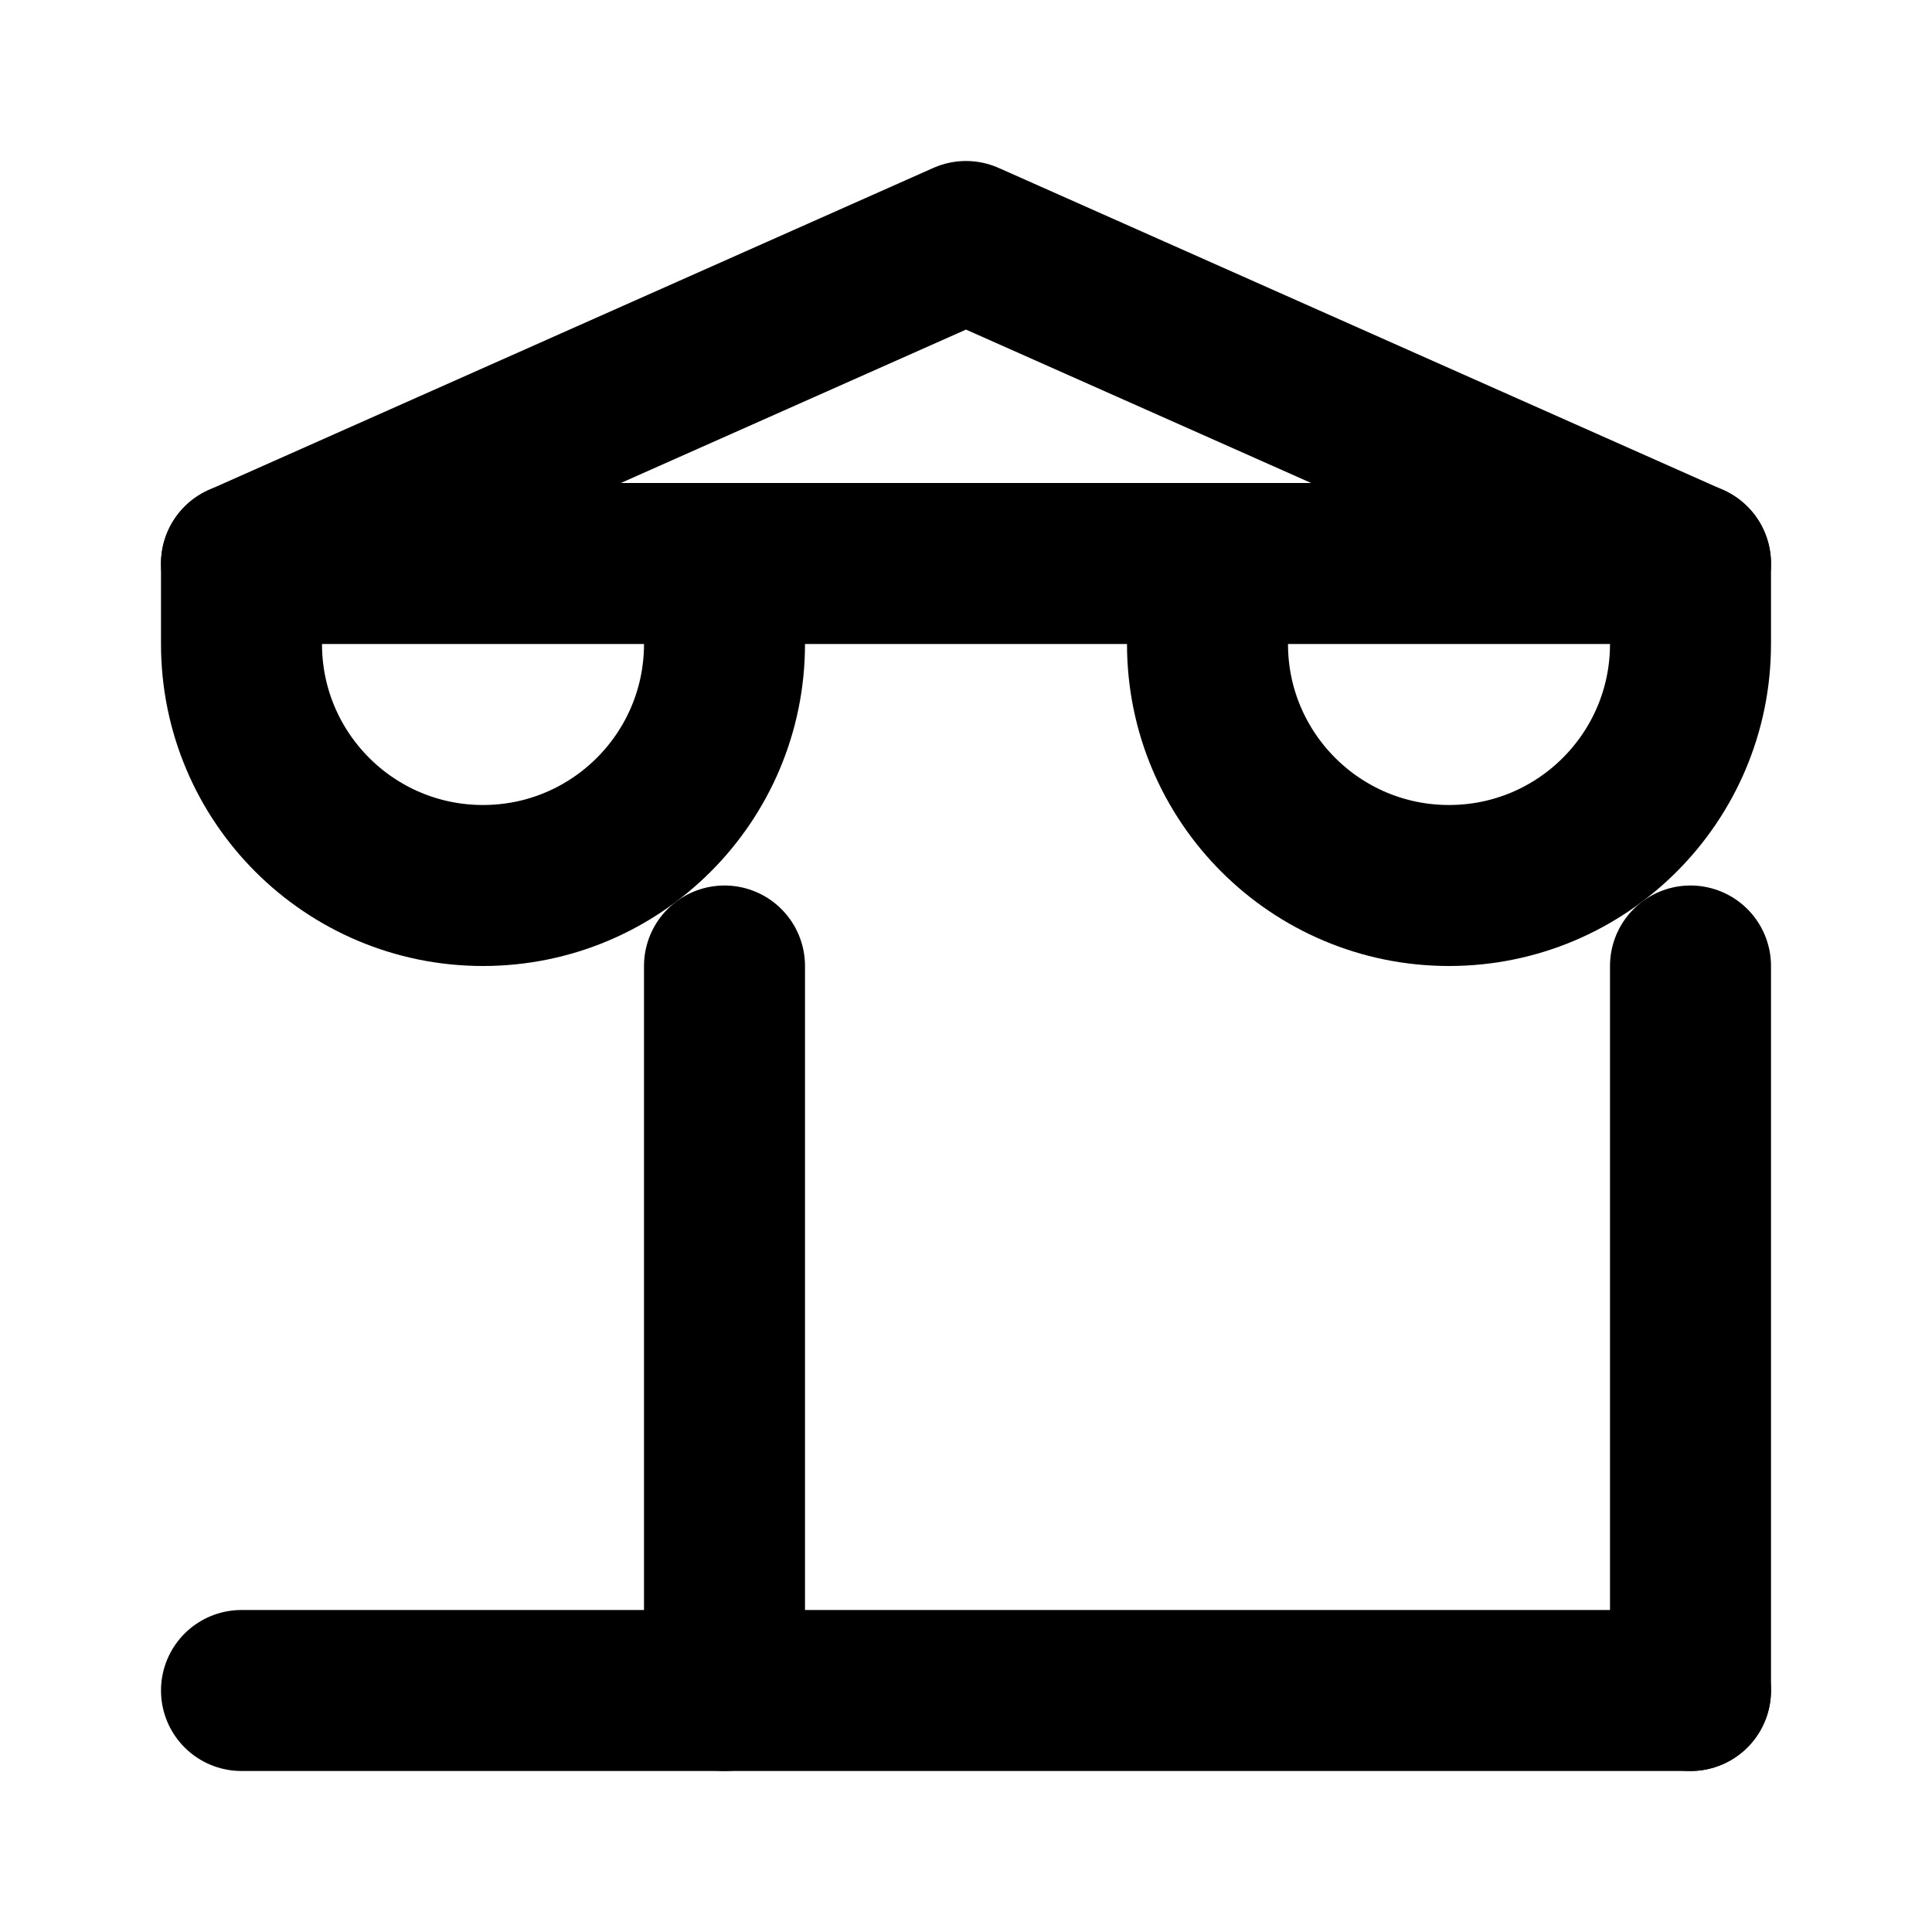
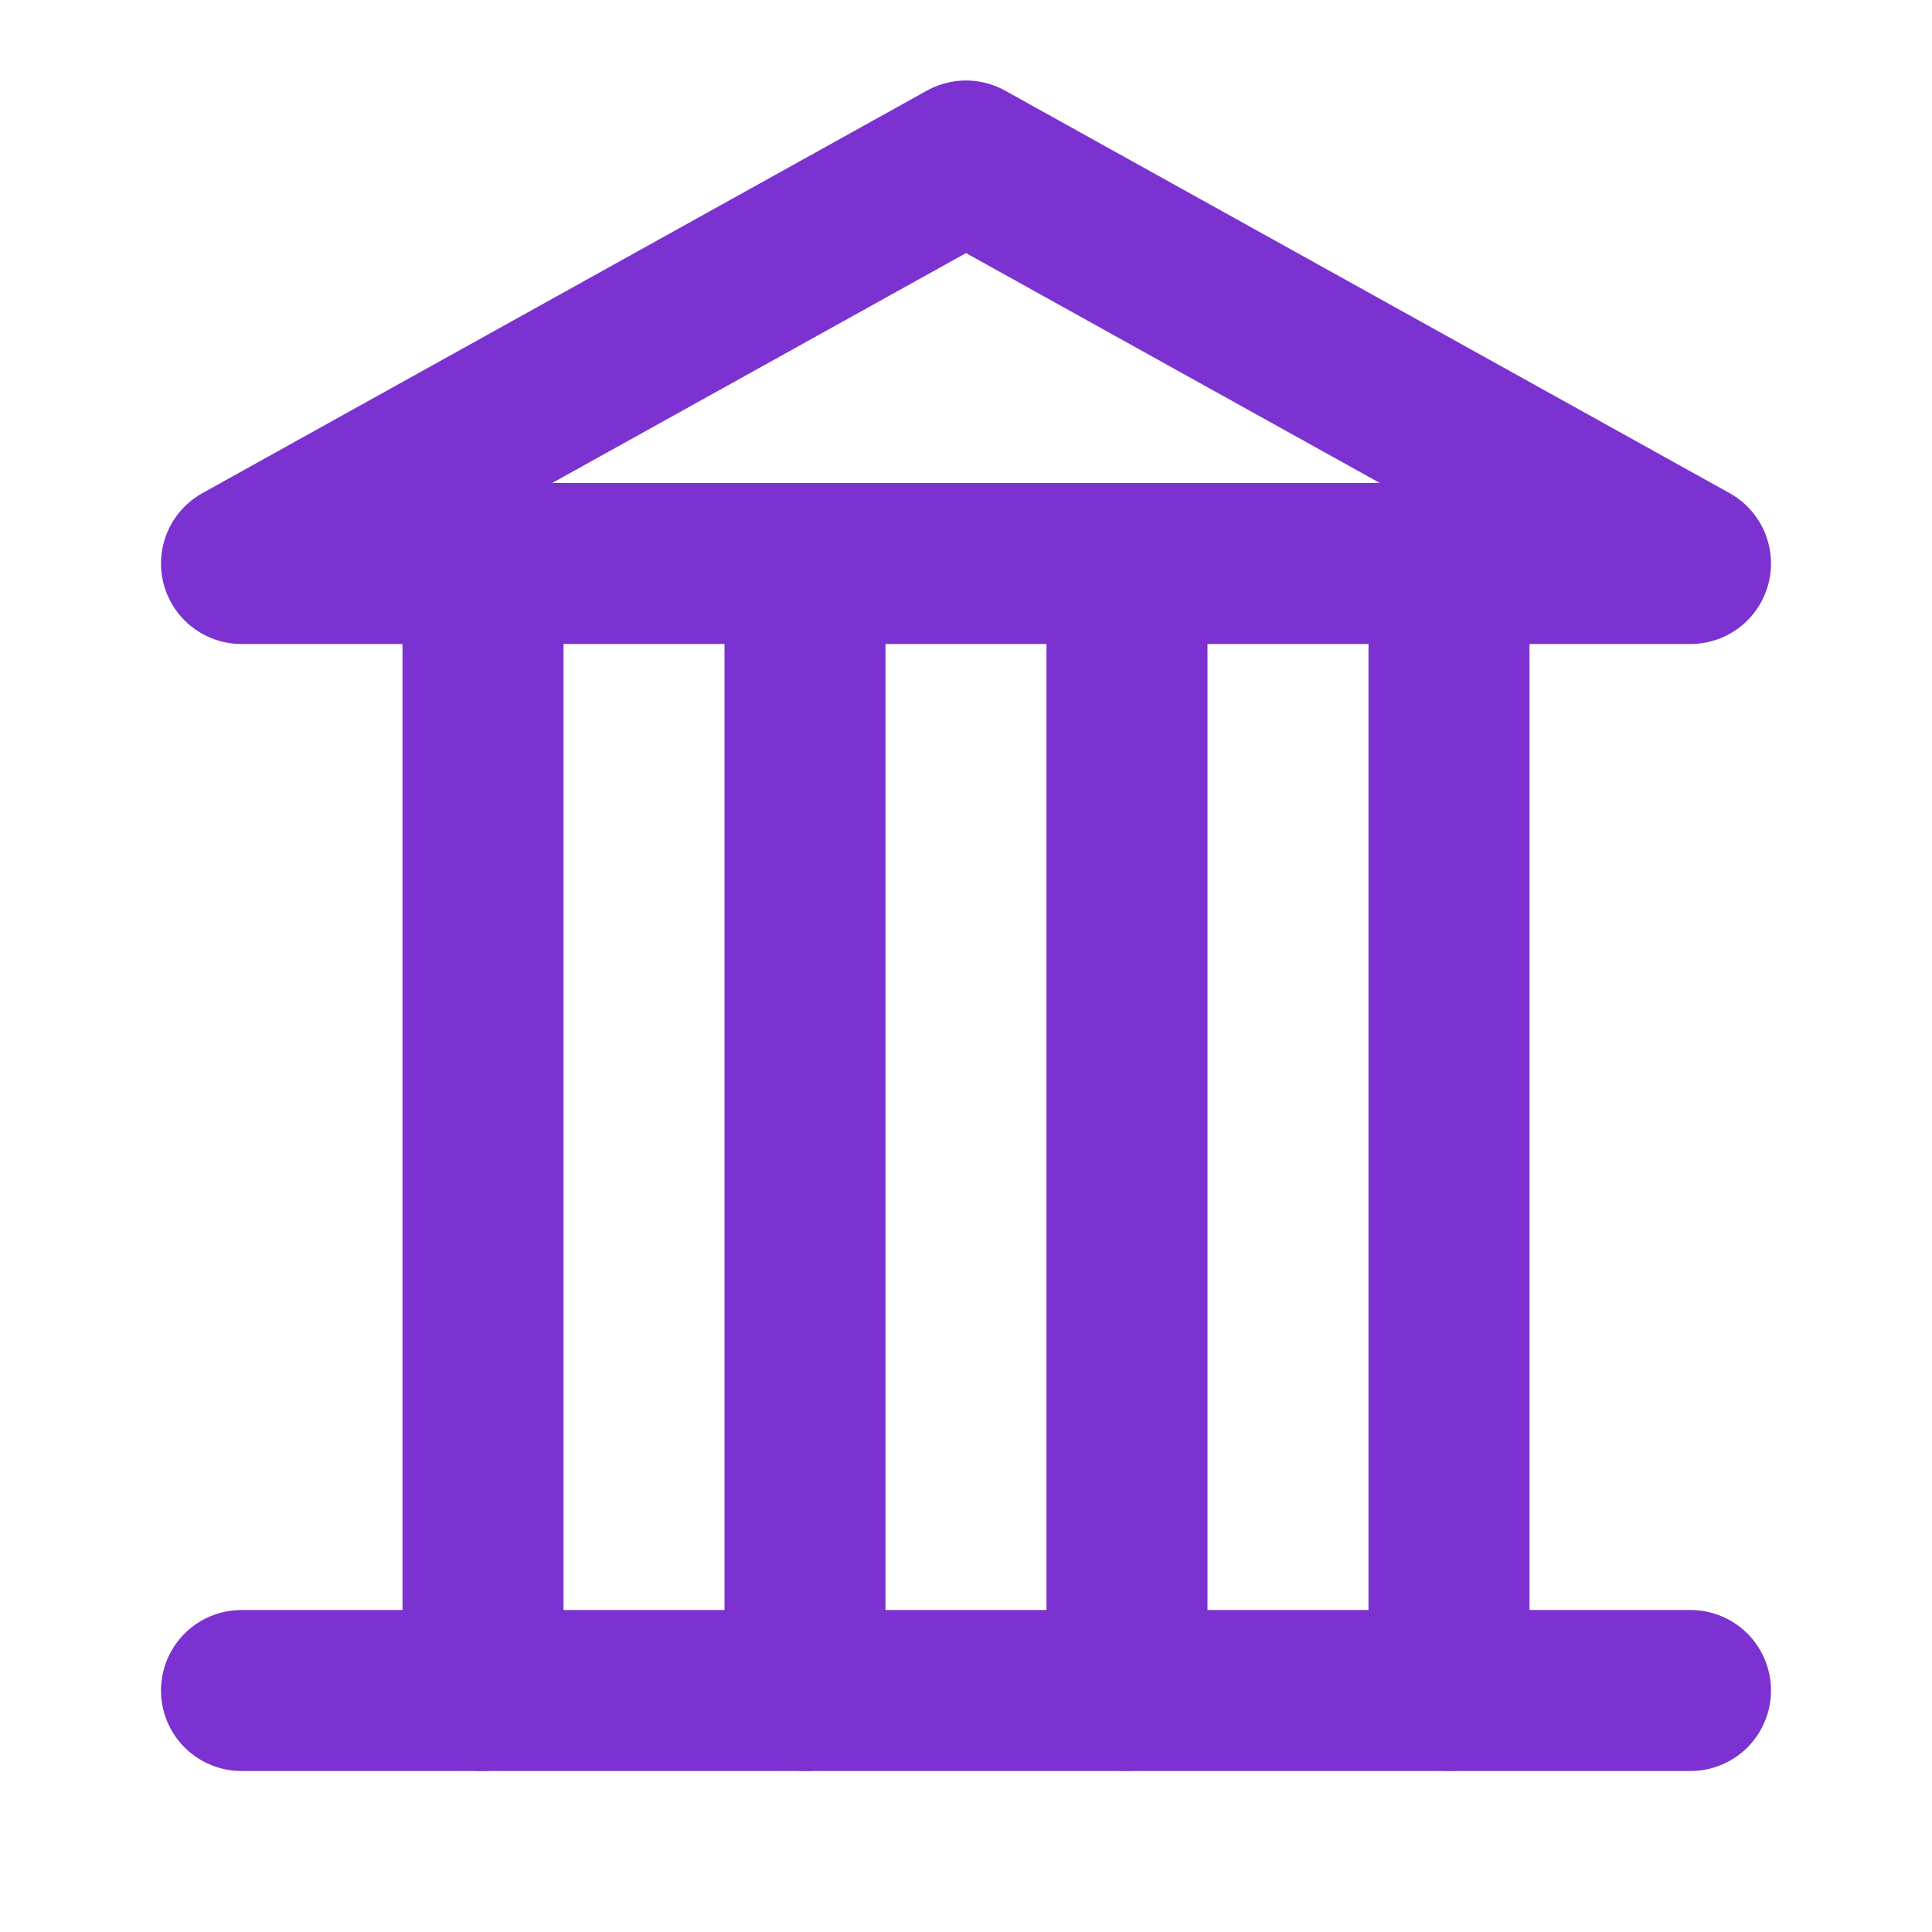
- <svg xmlns="http://www.w3.org/2000/svg" viewBox="0 0 24 24" fill="none" stroke="#000000" stroke-width="2" stroke-linecap="round" stroke-linejoin="round">
-   <path d="m3 21 18 0" />
-   <path d="M3 7v1a3 3 0 0 0 6 0V7" />
-   <path d="M9 21v-9" />
-   <path d="M15 7v1a3 3 0 0 0 6 0V7" />
-   <path d="M21 21v-9" />
-   <path d="M3 7h18L12 3z" />
+ <svg xmlns="http://www.w3.org/2000/svg" id="Layer_1" version="1.1" viewBox="0 0 24 24">
+   <defs>
+     <style>
+       .st0 {
+         fill: none;
+         stroke: #7b32d1;
+         stroke-linecap: round;
+         stroke-linejoin: round;
+         stroke-width: 2px;
+       }
+     </style>
+   </defs>
+   <path class="st0" d="M3,21h18" />
+   <path class="st0" d="M6,21V7" />
+   <path class="st0" d="M10,21V7" />
+   <path class="st0" d="M14,21V7" />
+   <path class="st0" d="M18,21V7" />
+   <path class="st0" d="M3,7h18L12,2,3,7Z" />
</svg>
